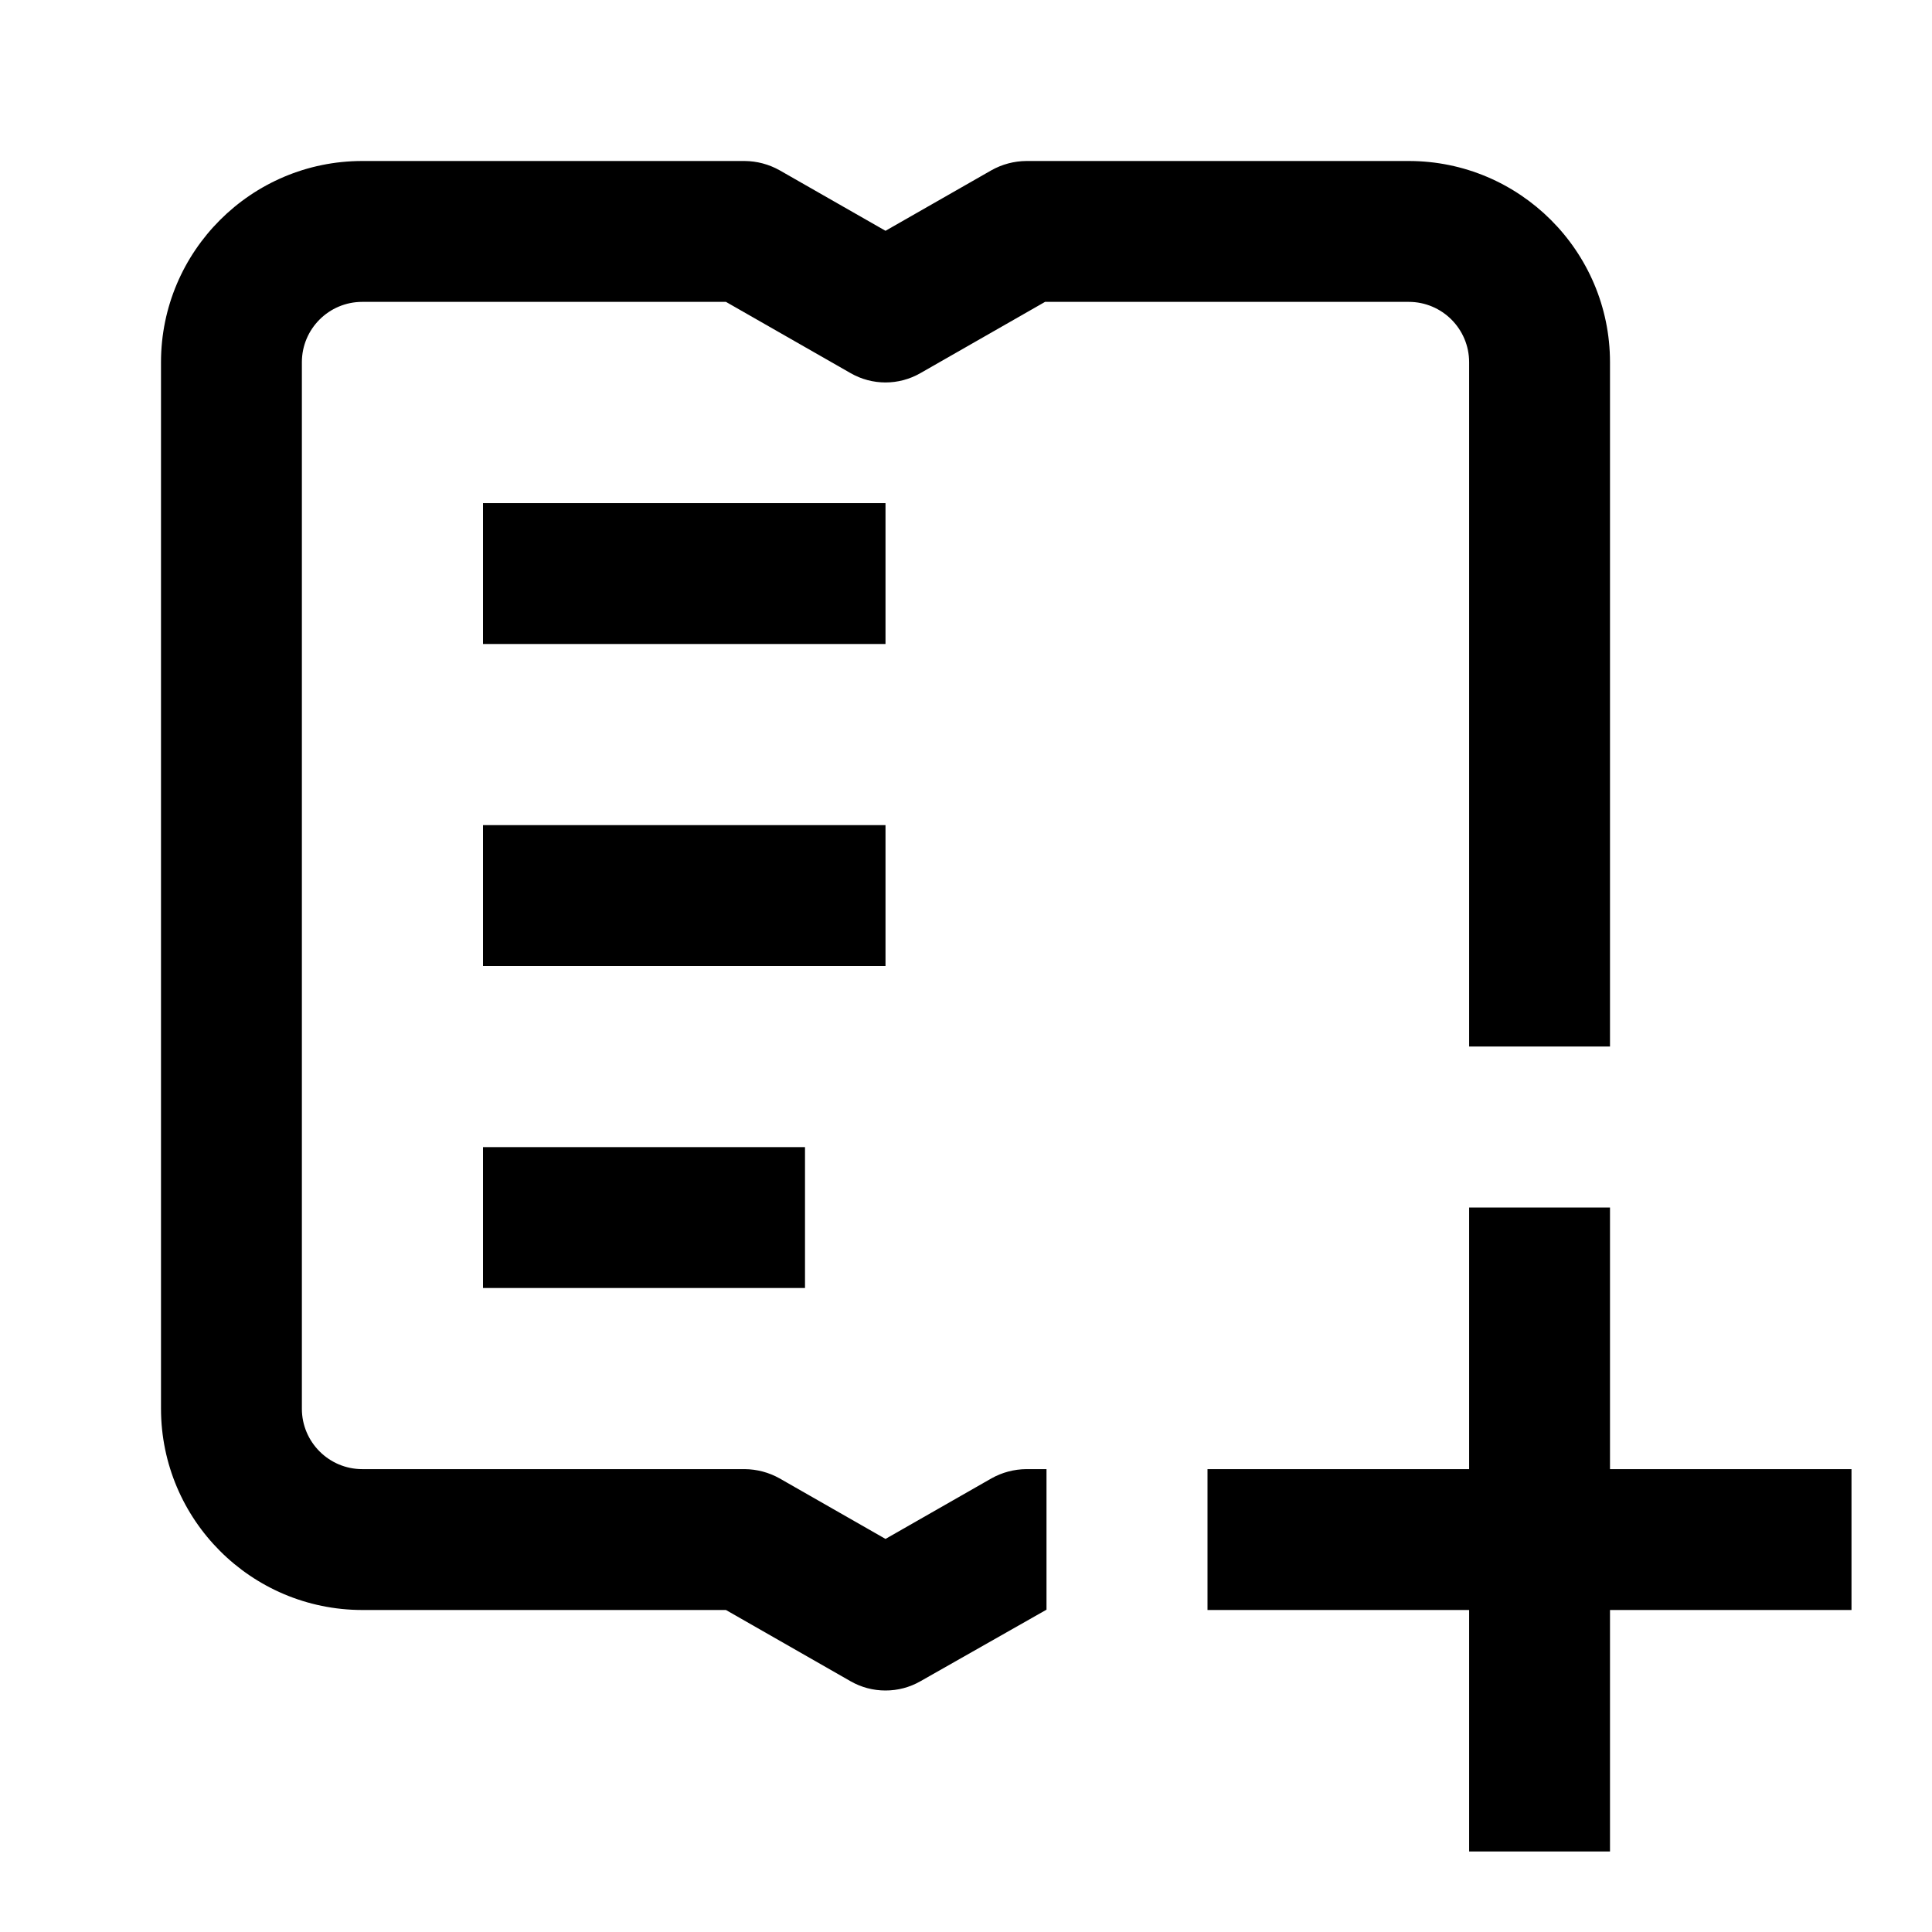
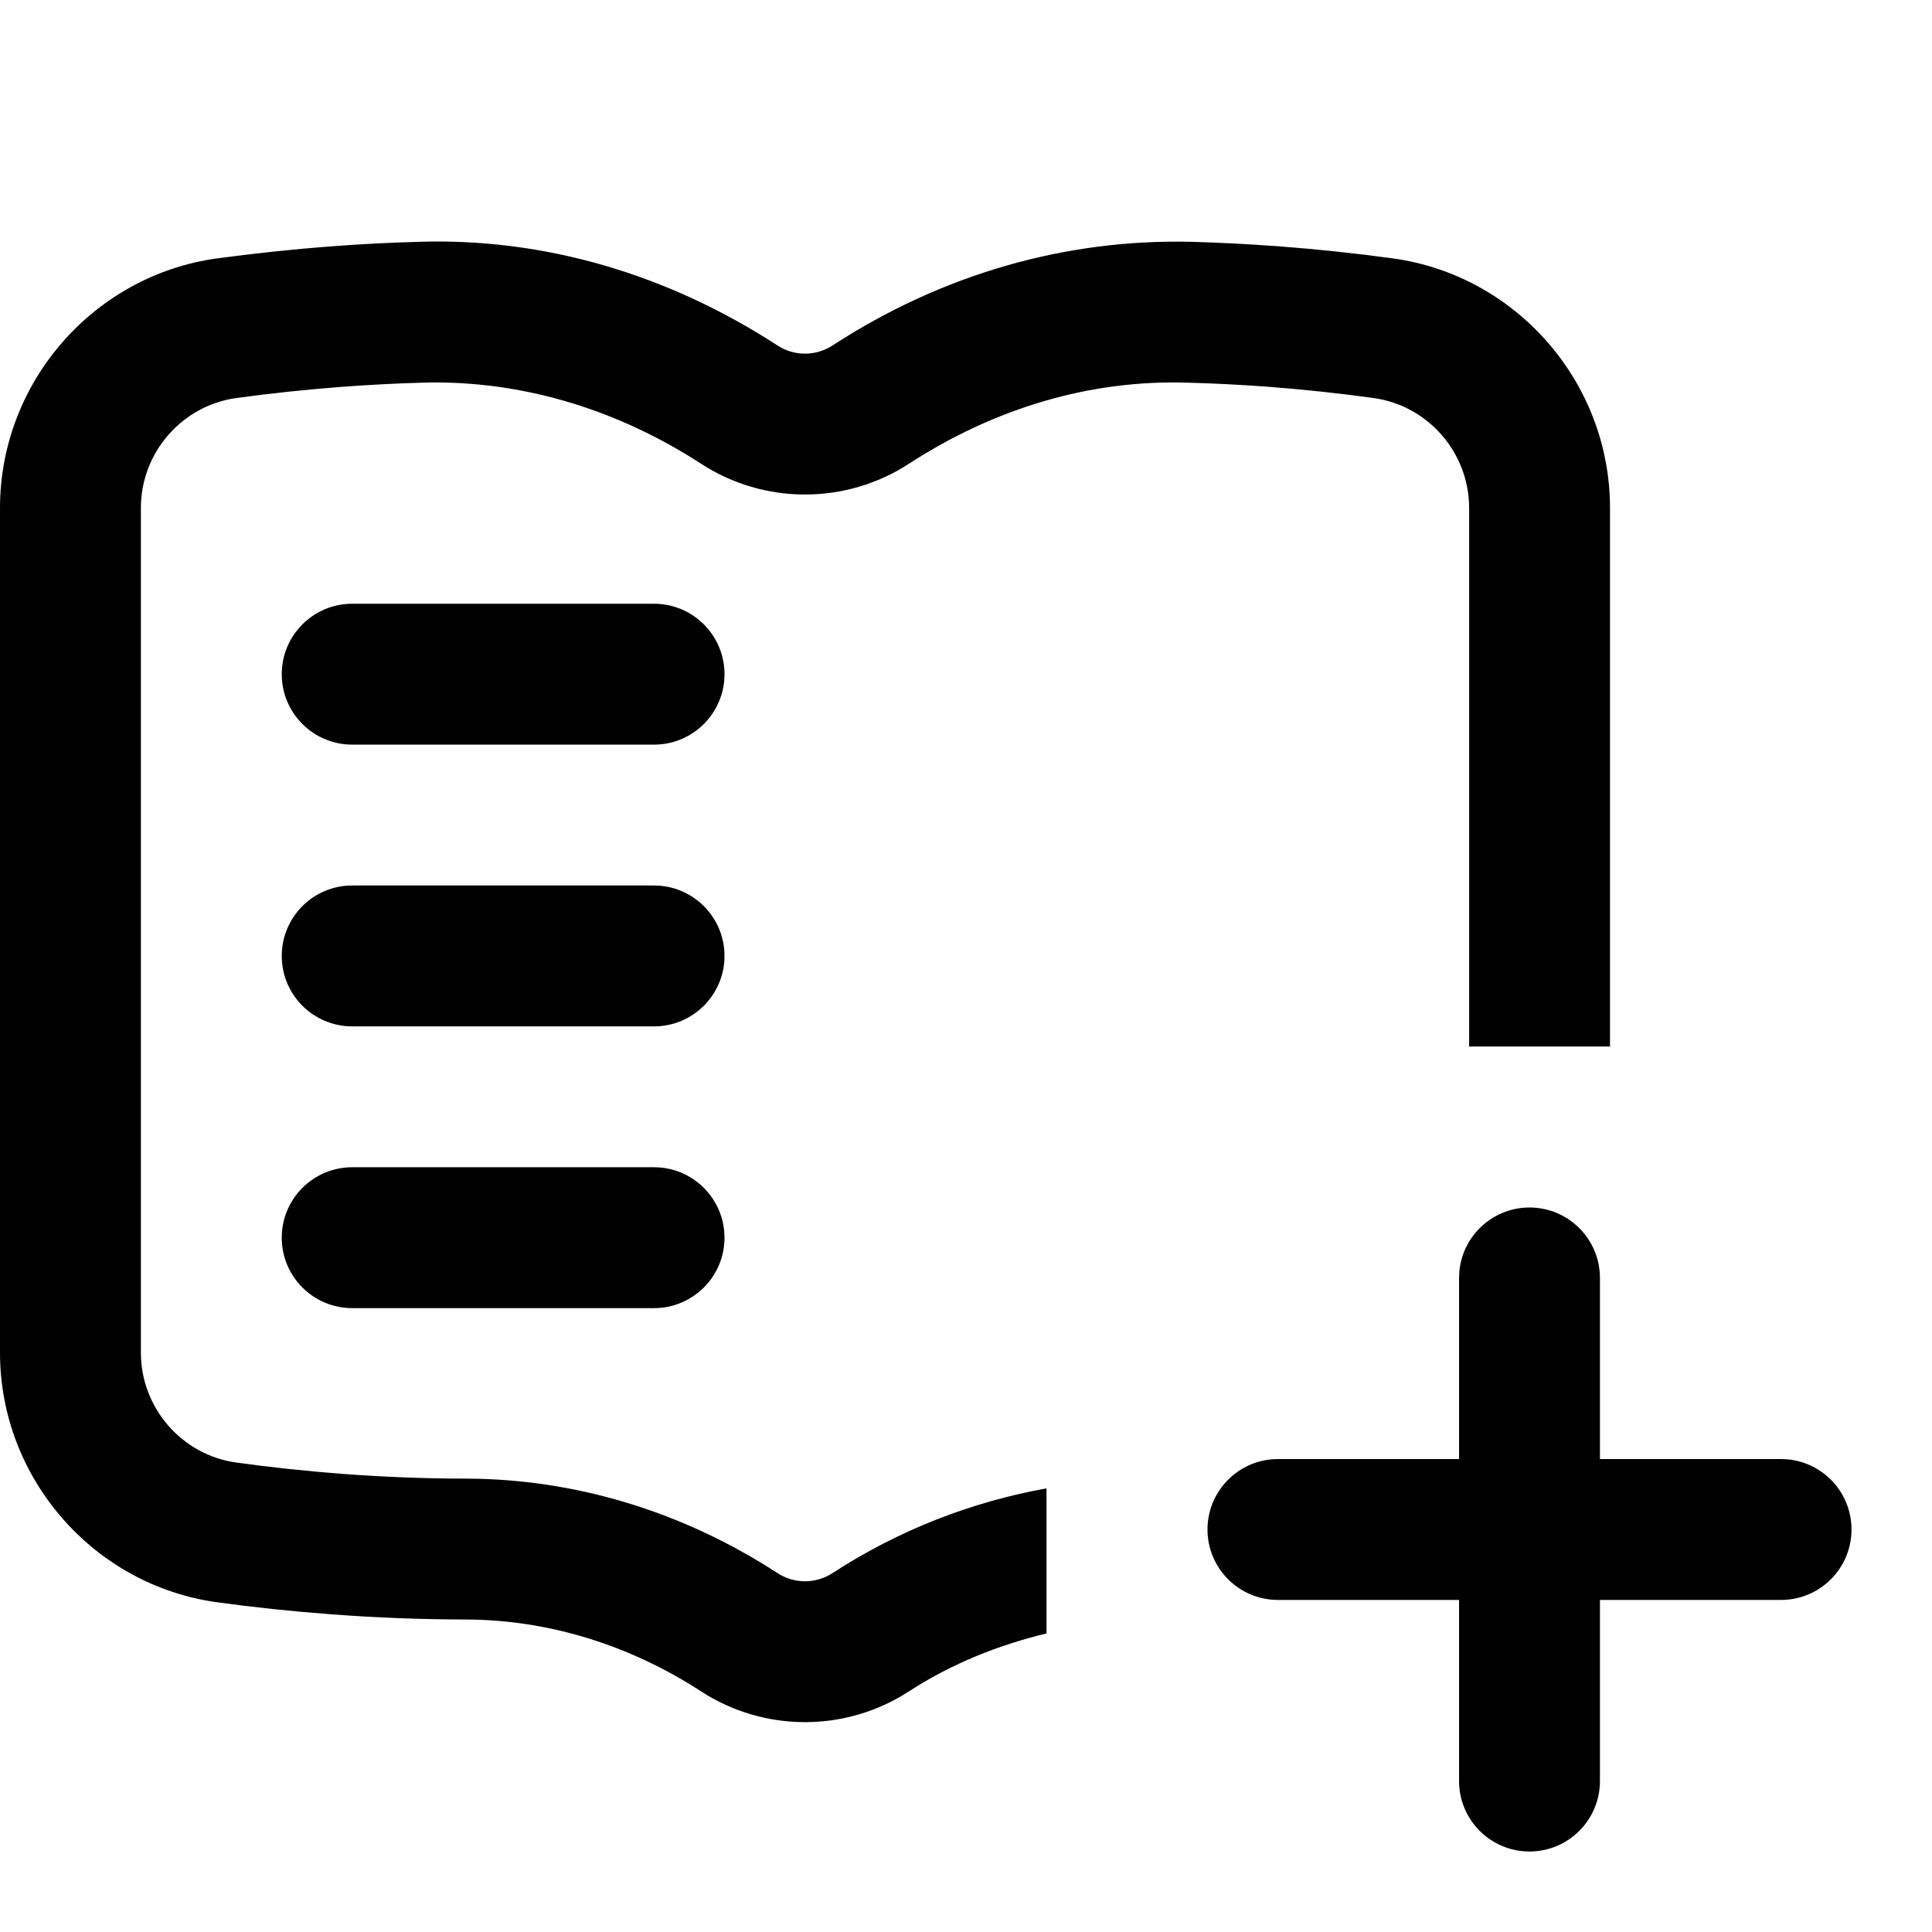
- <svg xmlns="http://www.w3.org/2000/svg" width="24" height="24" fill="none">
-   <path fill="#000" d="M11 21a.87.87 0 0 1-.434-.115L9.018 20H4.5A2.503 2.503 0 0 1 2 17.5v-13C2 3.121 3.122 2 4.5 2h4.75a.9.9 0 0 1 .434.115L11 2.867l1.316-.752A.9.9 0 0 1 12.75 2h4.75C18.878 2 20 3.121 20 4.5V13h-1.75V4.5a.75.75 0 0 0-.75-.75h-4.518l-1.548.885a.87.87 0 0 1-.868 0L9.018 3.75H4.5a.75.75 0 0 0-.75.75v13c0 .413.336.75.75.75h4.75a.9.9 0 0 1 .434.115l1.316.752 1.316-.752a.9.9 0 0 1 .434-.115H13v1.746l-1.566.889A.87.87 0 0 1 11 21m9-2.75V15h-1.75v3.25H15V20h3.25v3H20v-3h3v-1.75z" />
-   <path fill="#000" d="M6 12h5v-1.75H6zm4 4H6v-1.75h4zM6 8h5V6.25H6z" />
+ <svg xmlns="http://www.w3.org/2000/svg" width="24" height="24" viewBox="0 0 24 24" fill="none">
+   <path d="M19 15C19.483 15 19.875 15.392 19.875 15.875V18.125H22.125C22.608 18.125 23 18.517 23 19C23 19.483 22.608 19.875 22.125 19.875H19.875V22.125C19.875 22.608 19.483 23 19 23C18.517 23 18.125 22.608 18.125 22.125V19.875H15.875C15.392 19.875 15 19.483 15 19C15 18.517 15.392 18.125 15.875 18.125H18.125V15.875C18.125 15.392 18.517 15 19 15Z" fill="black" />
+   <path d="M5.196 3.004C6.758 2.953 8.294 3.405 9.659 4.292C9.866 4.427 10.134 4.427 10.341 4.292C11.704 3.406 13.238 2.965 14.806 3.004C15.149 3.014 15.509 3.032 15.877 3.059C16.375 3.097 16.852 3.148 17.304 3.21C18.841 3.422 20 4.754 20 6.31V13H18.25V6.31C18.25 5.625 17.741 5.039 17.066 4.945C16.648 4.887 16.207 4.839 15.747 4.804C15.407 4.779 15.077 4.762 14.757 4.754C13.549 4.714 12.359 5.068 11.294 5.759C10.509 6.271 9.491 6.271 8.706 5.759C7.688 5.099 6.551 4.751 5.406 4.751C5.352 4.751 5.299 4.752 5.245 4.754C4.923 4.762 4.593 4.78 4.252 4.805C3.793 4.84 3.352 4.887 2.933 4.945C2.259 5.039 1.75 5.624 1.75 6.31V16.803C1.75 17.488 2.259 18.075 2.934 18.168C3.352 18.226 3.793 18.274 4.253 18.309C4.79 18.349 5.303 18.368 5.789 18.368C7.144 18.371 8.483 18.777 9.659 19.542C9.866 19.677 10.134 19.677 10.341 19.542C11.163 19.007 12.068 18.657 13 18.489V20.291C12.406 20.435 11.828 20.663 11.294 21.009C10.901 21.265 10.45 21.393 10 21.393C9.55 21.393 9.099 21.265 8.706 21.009C7.812 20.429 6.803 20.121 5.785 20.118C5.26 20.117 4.704 20.098 4.122 20.054C3.625 20.017 3.148 19.966 2.696 19.904C1.159 19.692 0 18.36 0 16.804V6.31C0 4.754 1.159 3.422 2.695 3.21C3.148 3.149 3.625 3.097 4.122 3.06C4.491 3.031 4.85 3.014 5.196 3.004Z" fill="black" />
+   <path d="M8.125 14.5C8.608 14.5 9 14.892 9 15.375C9 15.858 8.608 16.25 8.125 16.25H4.375C3.892 16.25 3.5 15.858 3.5 15.375C3.5 14.892 3.892 14.5 4.375 14.5H8.125Z" fill="black" />
+   <path d="M8.125 11C8.608 11 9 11.392 9 11.875C9 12.358 8.608 12.75 8.125 12.75H4.375C3.892 12.75 3.5 12.358 3.5 11.875C3.5 11.392 3.892 11 4.375 11H8.125Z" fill="black" />
+   <path d="M8.125 7.5C8.608 7.5 9 7.892 9 8.375C9 8.858 8.608 9.25 8.125 9.25H4.375C3.892 9.25 3.5 8.858 3.5 8.375C3.5 7.892 3.892 7.5 4.375 7.5H8.125Z" fill="black" />
</svg>
